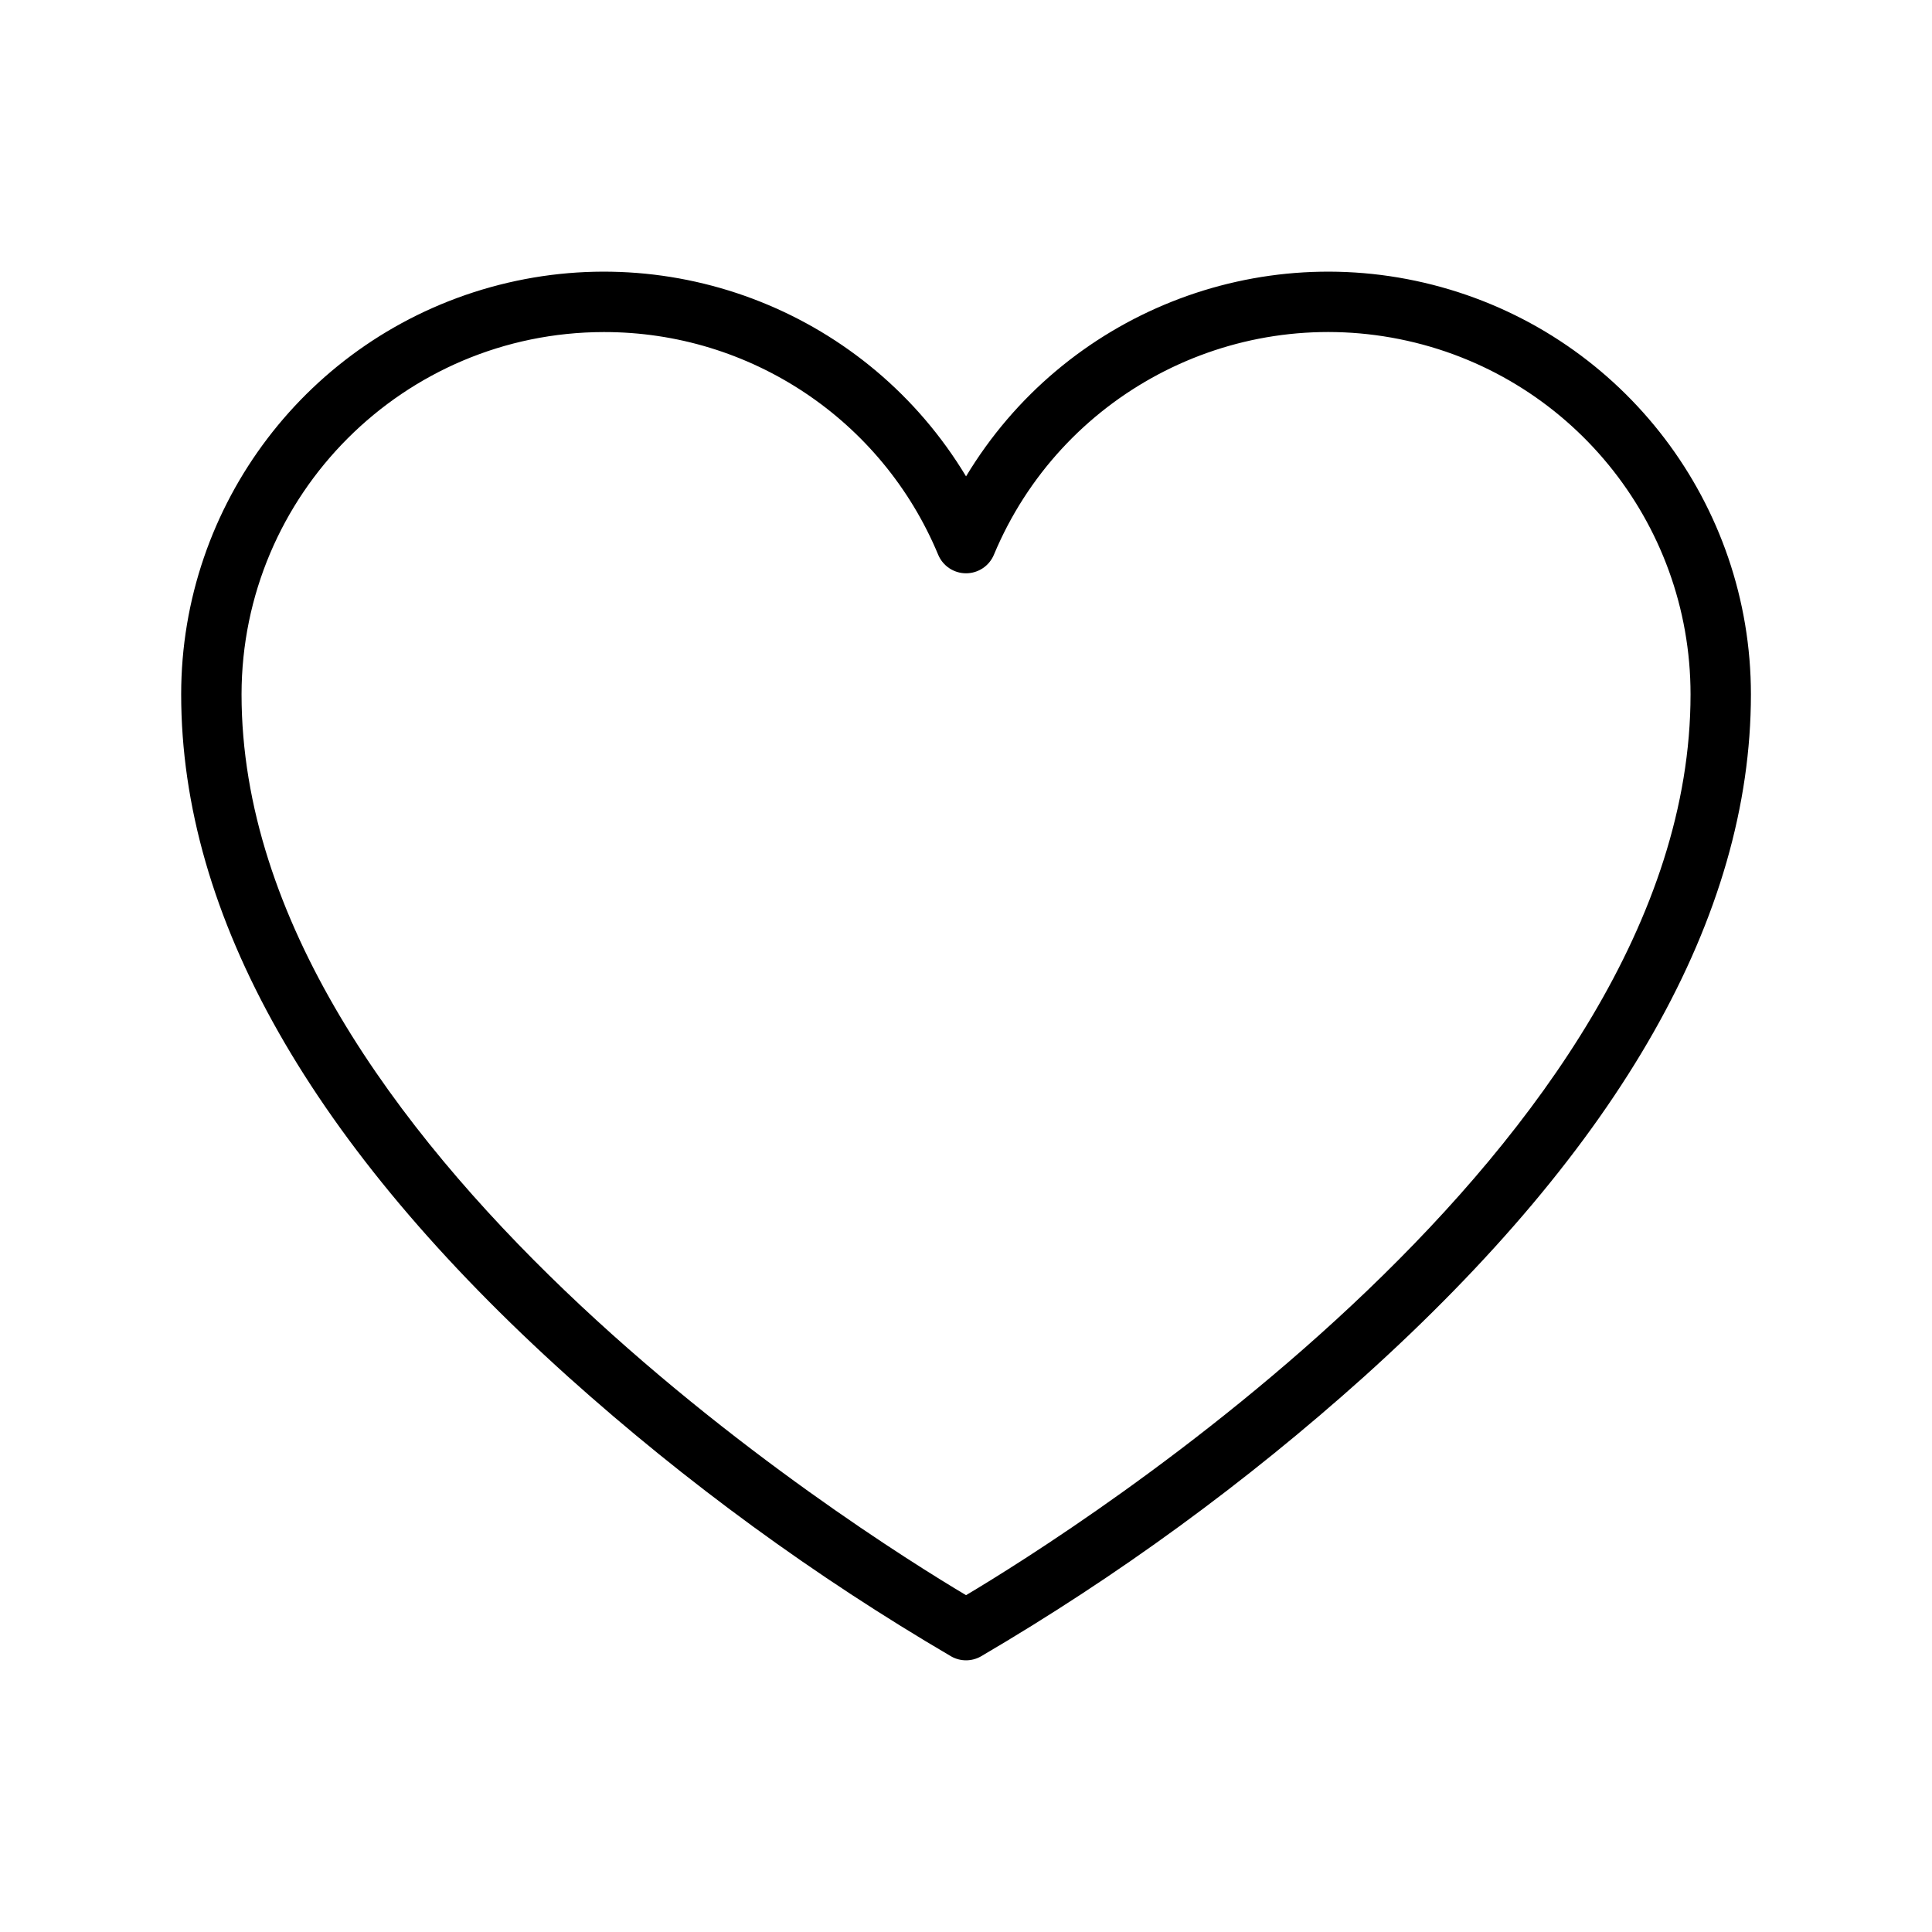
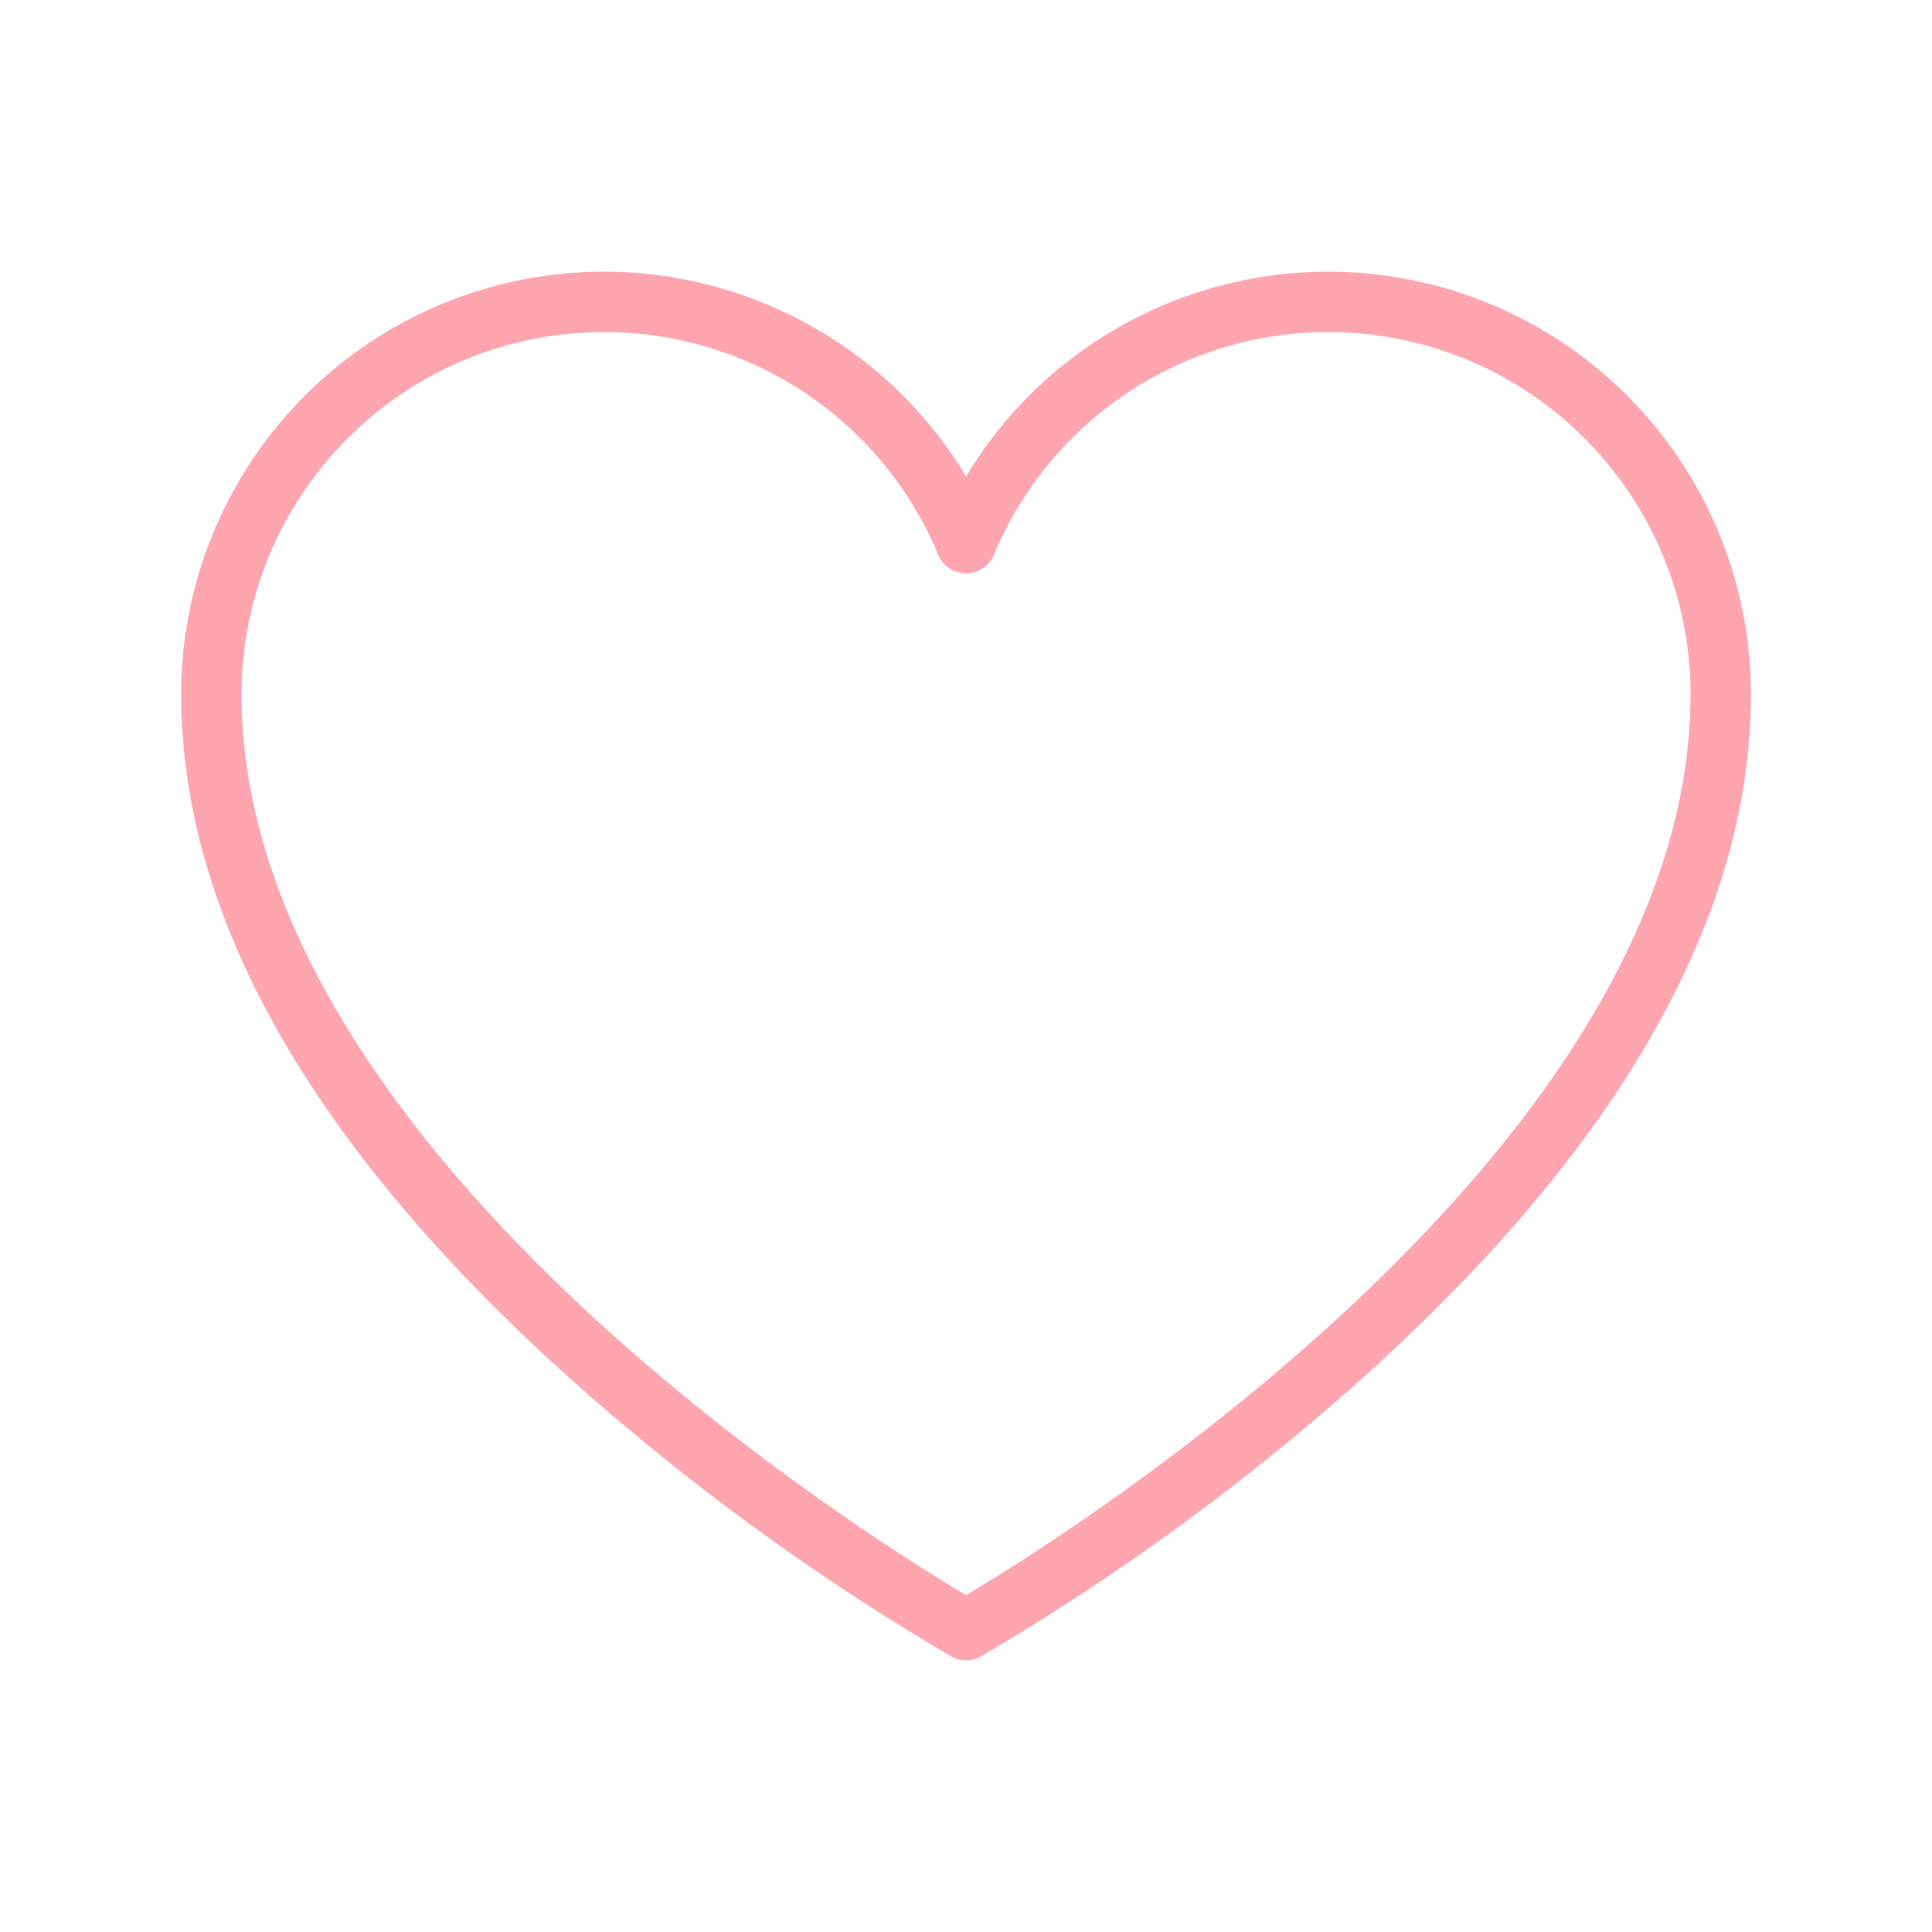
- <svg xmlns="http://www.w3.org/2000/svg" fill="#000000" width="800px" height="800px" viewBox="0 0 256 256" id="Flat">
-   <path d="M128.006,220a3.993,3.993,0,0,1-1.954-.51,312.794,312.794,0,0,1-50.722-37.017C41.273,151.823,24.006,121.383,24.006,92a56.013,56.013,0,0,1,104-28.878A56.013,56.013,0,0,1,232.006,92c0,29.383-17.268,59.823-51.324,90.473A312.794,312.794,0,0,1,129.96,219.49,3.993,3.993,0,0,1,128.006,220Zm-48-176a48.054,48.054,0,0,0-48,48c0,59.701,82.176,111.141,96,119.369,13.824-8.227,96-59.668,96-119.369a48.009,48.009,0,0,0-92.31-18.493,4,4,0,0,1-7.381,0A47.903,47.903,0,0,0,80.006,44Z" />
+ <svg xmlns="http://www.w3.org/2000/svg" fill="#ffa5af" width="800px" height="800px" viewBox="0 0 256 256" id="Flat">
+   <path d="M128.006,220a3.993,3.993,0,0,1-1.954-.51,312.794,312.794,0,0,1-50.722-37.017C41.273,151.823,24.006,121.383,24.006,92a56.013,56.013,0,0,1,104-28.878A56.013,56.013,0,0,1,232.006,92c0,29.383-17.268,59.823-51.324,90.473A312.794,312.794,0,0,1,129.96,219.49,3.993,3.993,0,0,1,128.006,220Zm-48-176a48.054,48.054,0,0,0-48,48c0,59.701,82.176,111.141,96,119.369,13.824-8.227,96-59.668,96-119.369a48.009,48.009,0,0,0-92.31-18.493,4,4,0,0,1-7.381,0A47.903,47.903,0,0,0,80.006,44Z" fill="#ffa5af" />
</svg>
